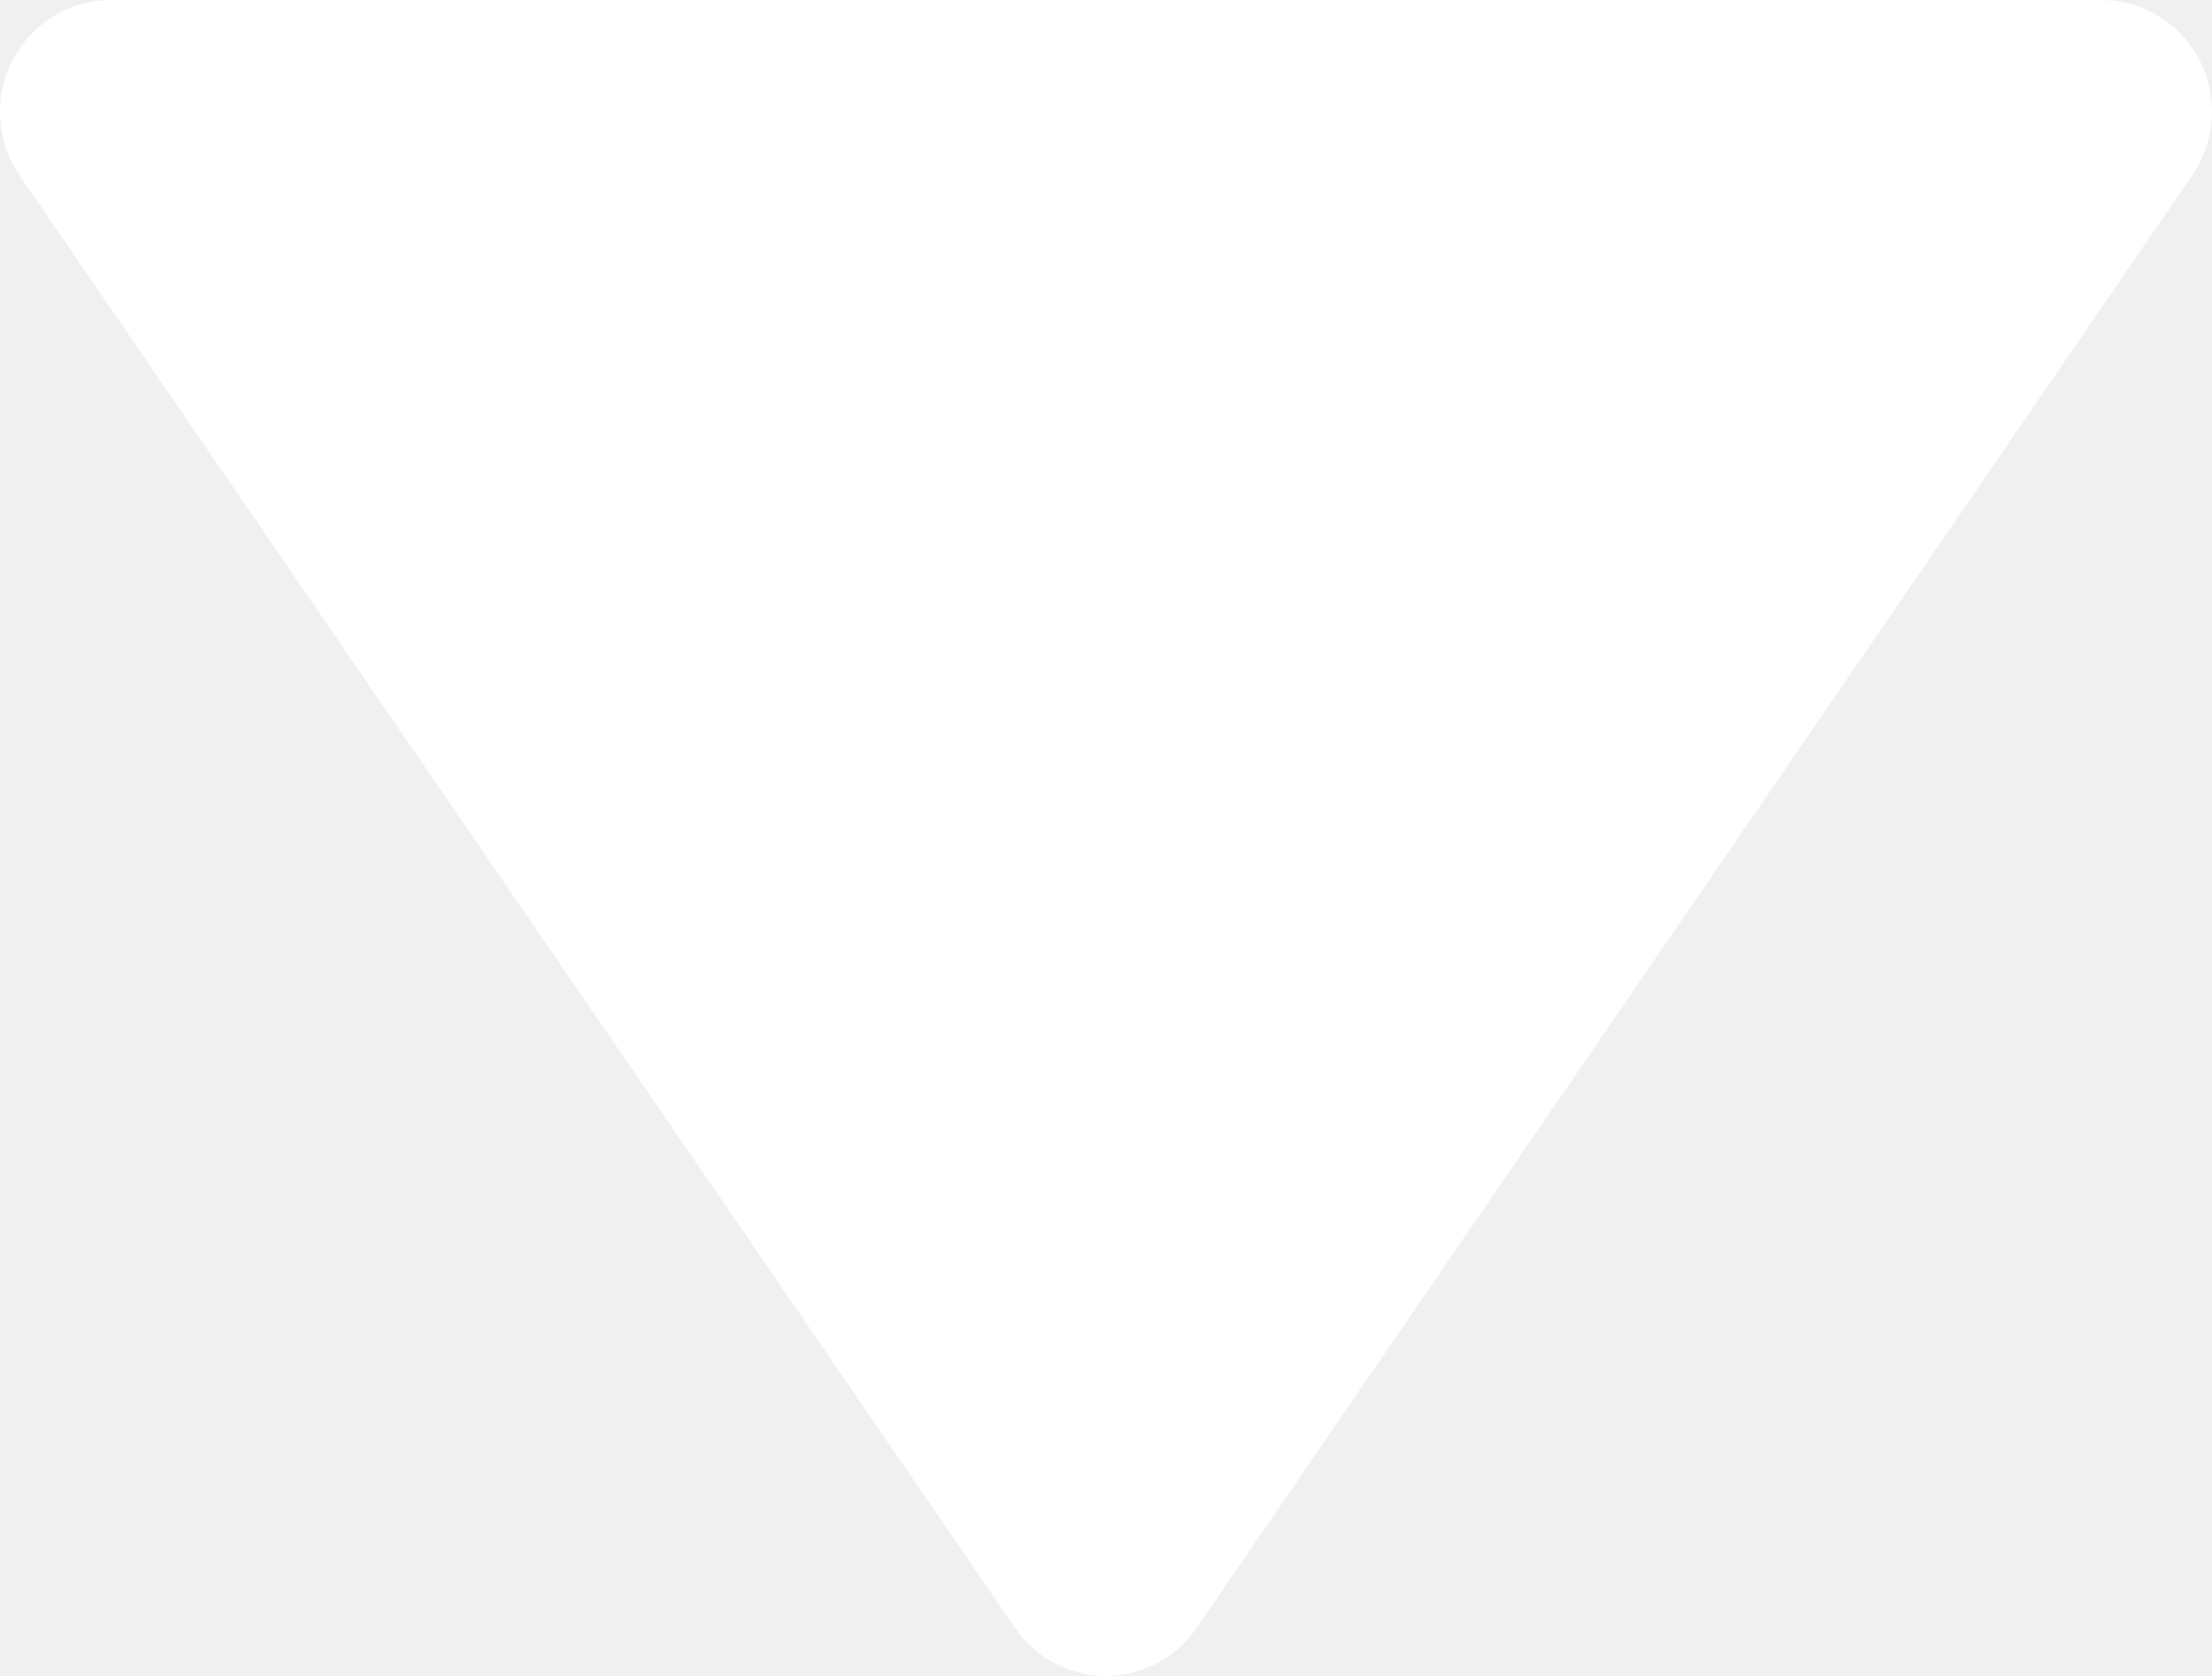
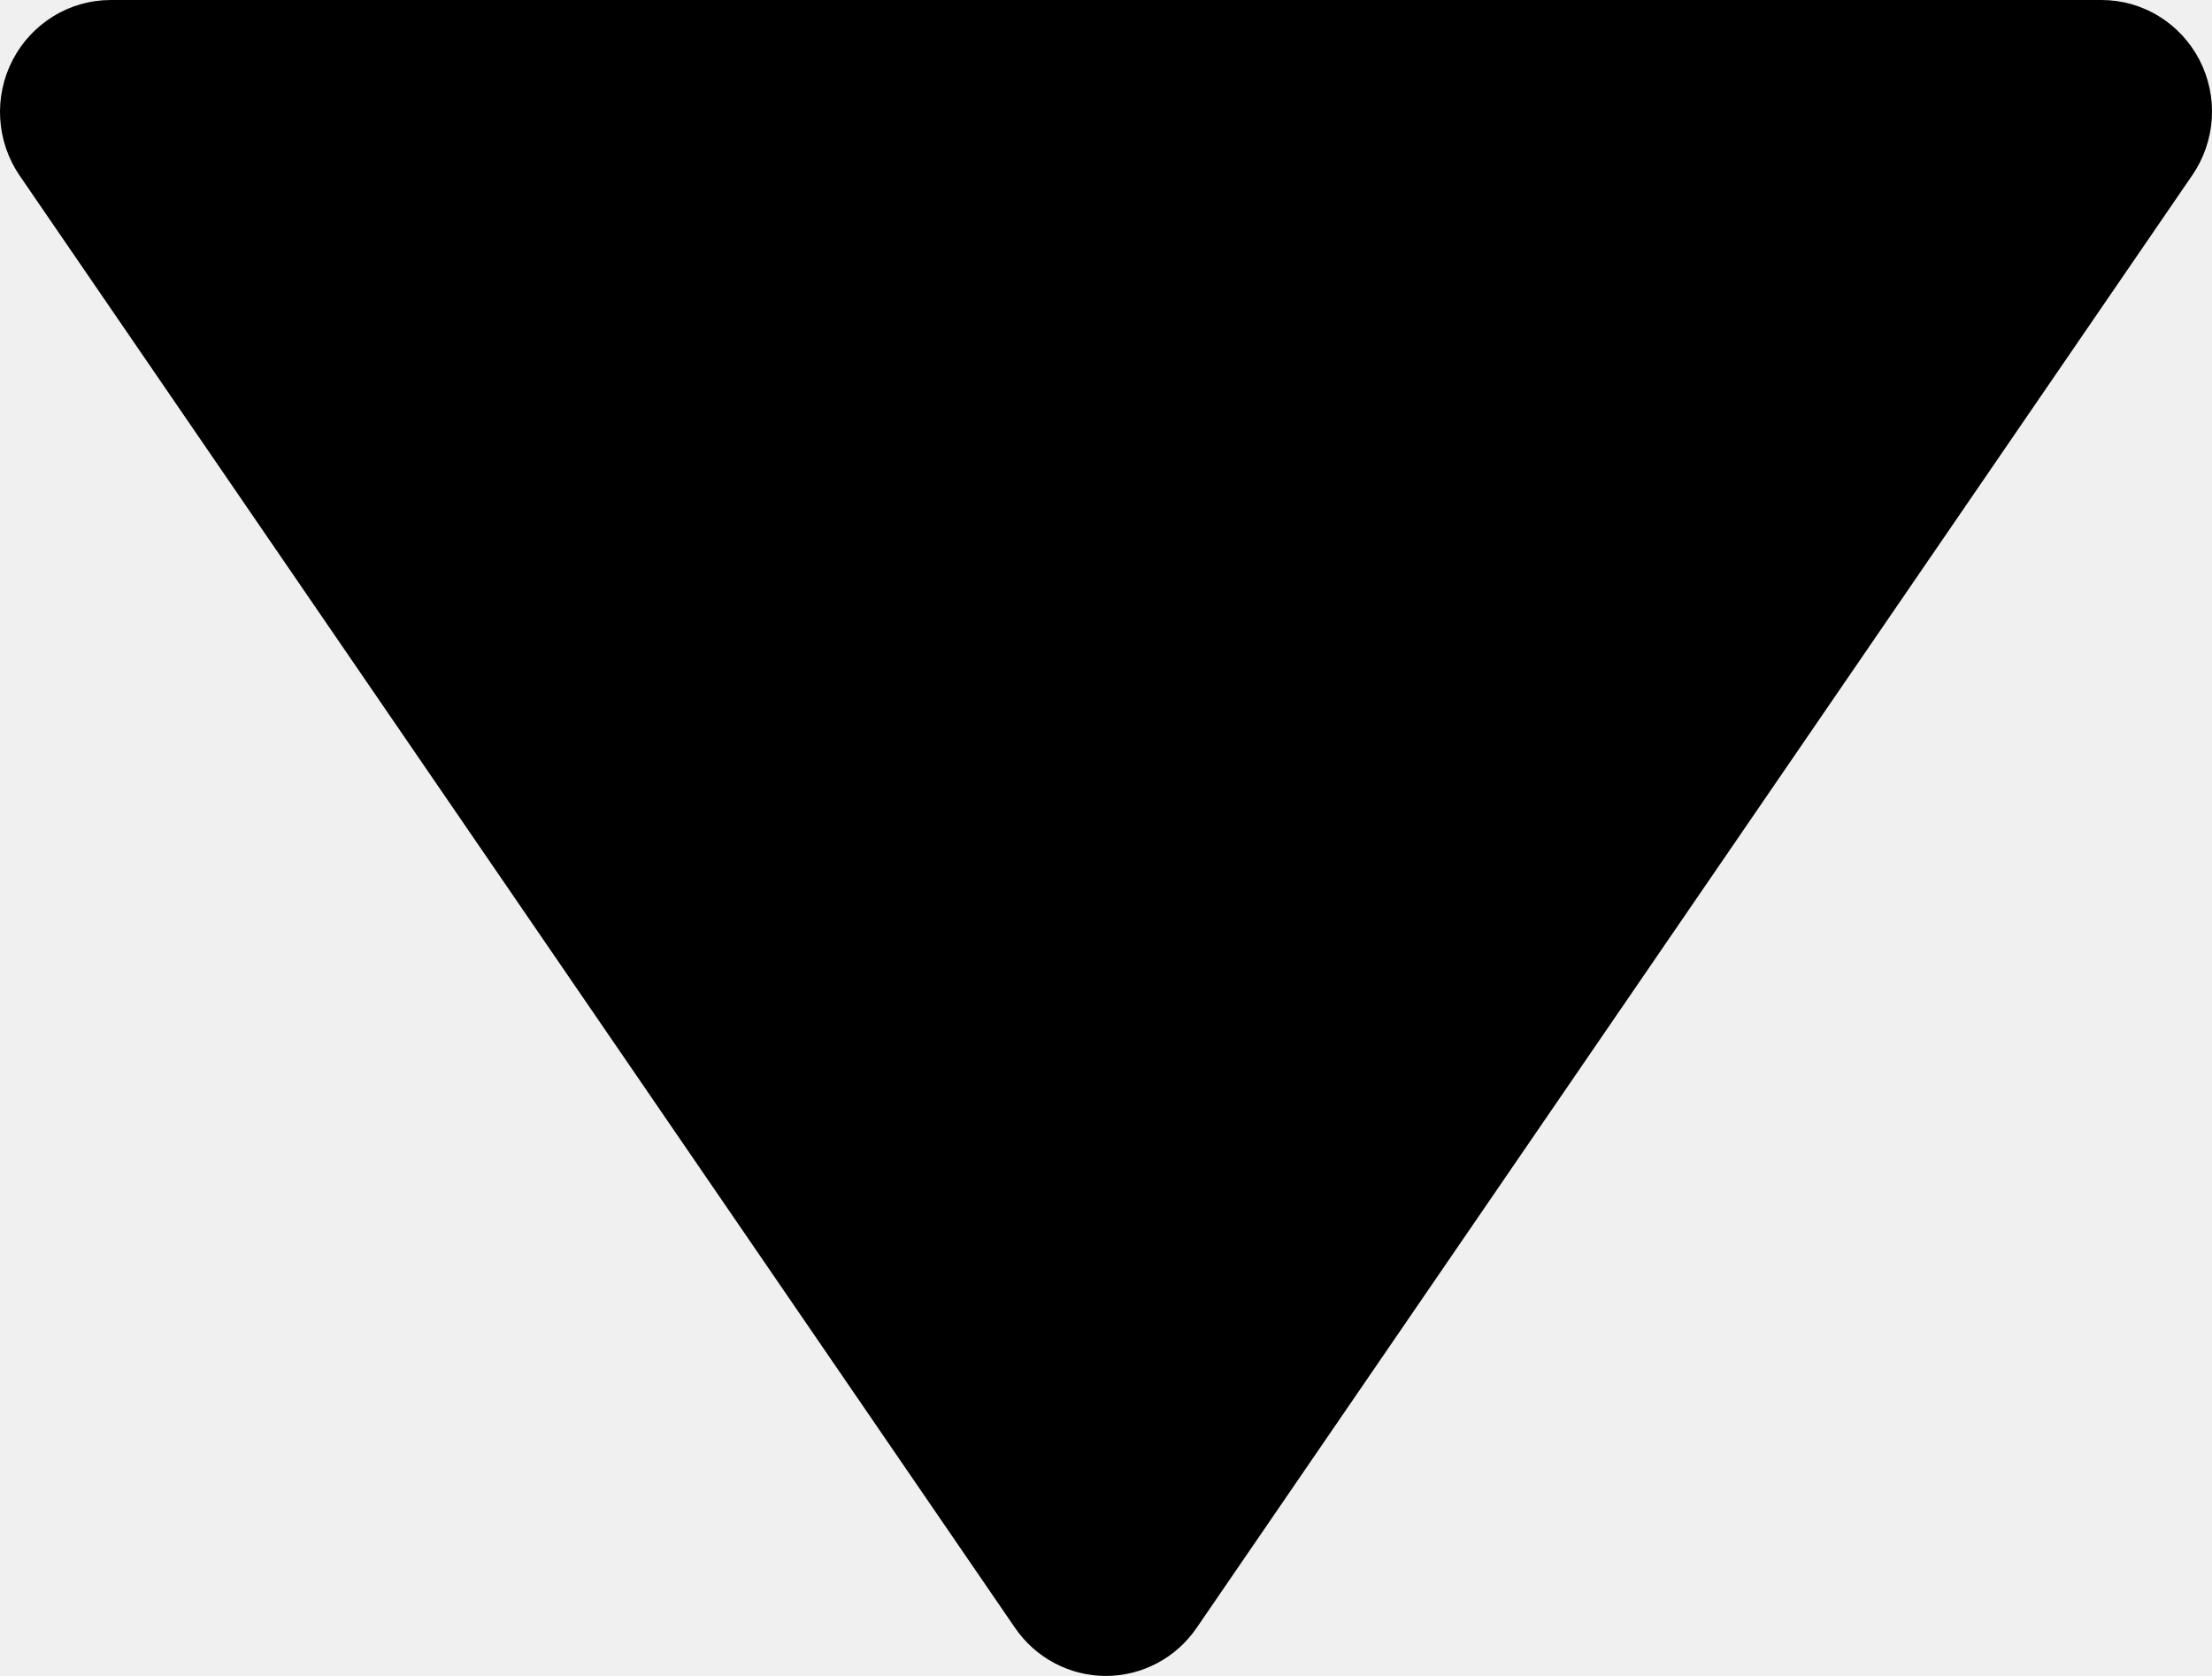
- <svg xmlns="http://www.w3.org/2000/svg" id="DropDownButton" width="33" height="25" viewBox="0 0 33 25" fill="none">
-   <path d="M15.141 24.28C15.293 24.502 15.495 24.684 15.732 24.809C15.968 24.934 16.231 25 16.498 25C16.765 25 17.028 24.934 17.264 24.809C17.5 24.684 17.703 24.502 17.854 24.28L32.705 2.615C32.877 2.365 32.978 2.072 32.997 1.769C33.016 1.465 32.952 1.162 32.812 0.892C32.672 0.623 32.462 0.397 32.204 0.24C31.946 0.082 31.65 -0 31.349 2.06595e-06H1.647C1.346 0.001 1.051 0.085 0.795 0.243C0.538 0.401 0.328 0.626 0.189 0.895C0.049 1.164 -0.015 1.466 0.003 1.769C0.021 2.072 0.12 2.365 0.29 2.615L15.141 24.28Z" fill="white" />
+ <svg xmlns="http://www.w3.org/2000/svg" id="DropDownButton" width="33" height="25" viewBox="0 0 33 25">
+   <path d="M15.141 24.28C15.293 24.502 15.495 24.684 15.732 24.809C15.968 24.934 16.231 25 16.498 25C16.765 25 17.028 24.934 17.264 24.809C17.5 24.684 17.703 24.502 17.854 24.28L32.705 2.615C32.877 2.365 32.978 2.072 32.997 1.769C33.016 1.465 32.952 1.162 32.812 0.892C32.672 0.623 32.462 0.397 32.204 0.24C31.946 0.082 31.65 -0 31.349 2.06595e-06H1.647C1.346 0.001 1.051 0.085 0.795 0.243C0.538 0.401 0.328 0.626 0.189 0.895C0.049 1.164 -0.015 1.466 0.003 1.769C0.021 2.072 0.12 2.365 0.29 2.615L15.141 24.28Z" />
</svg>
